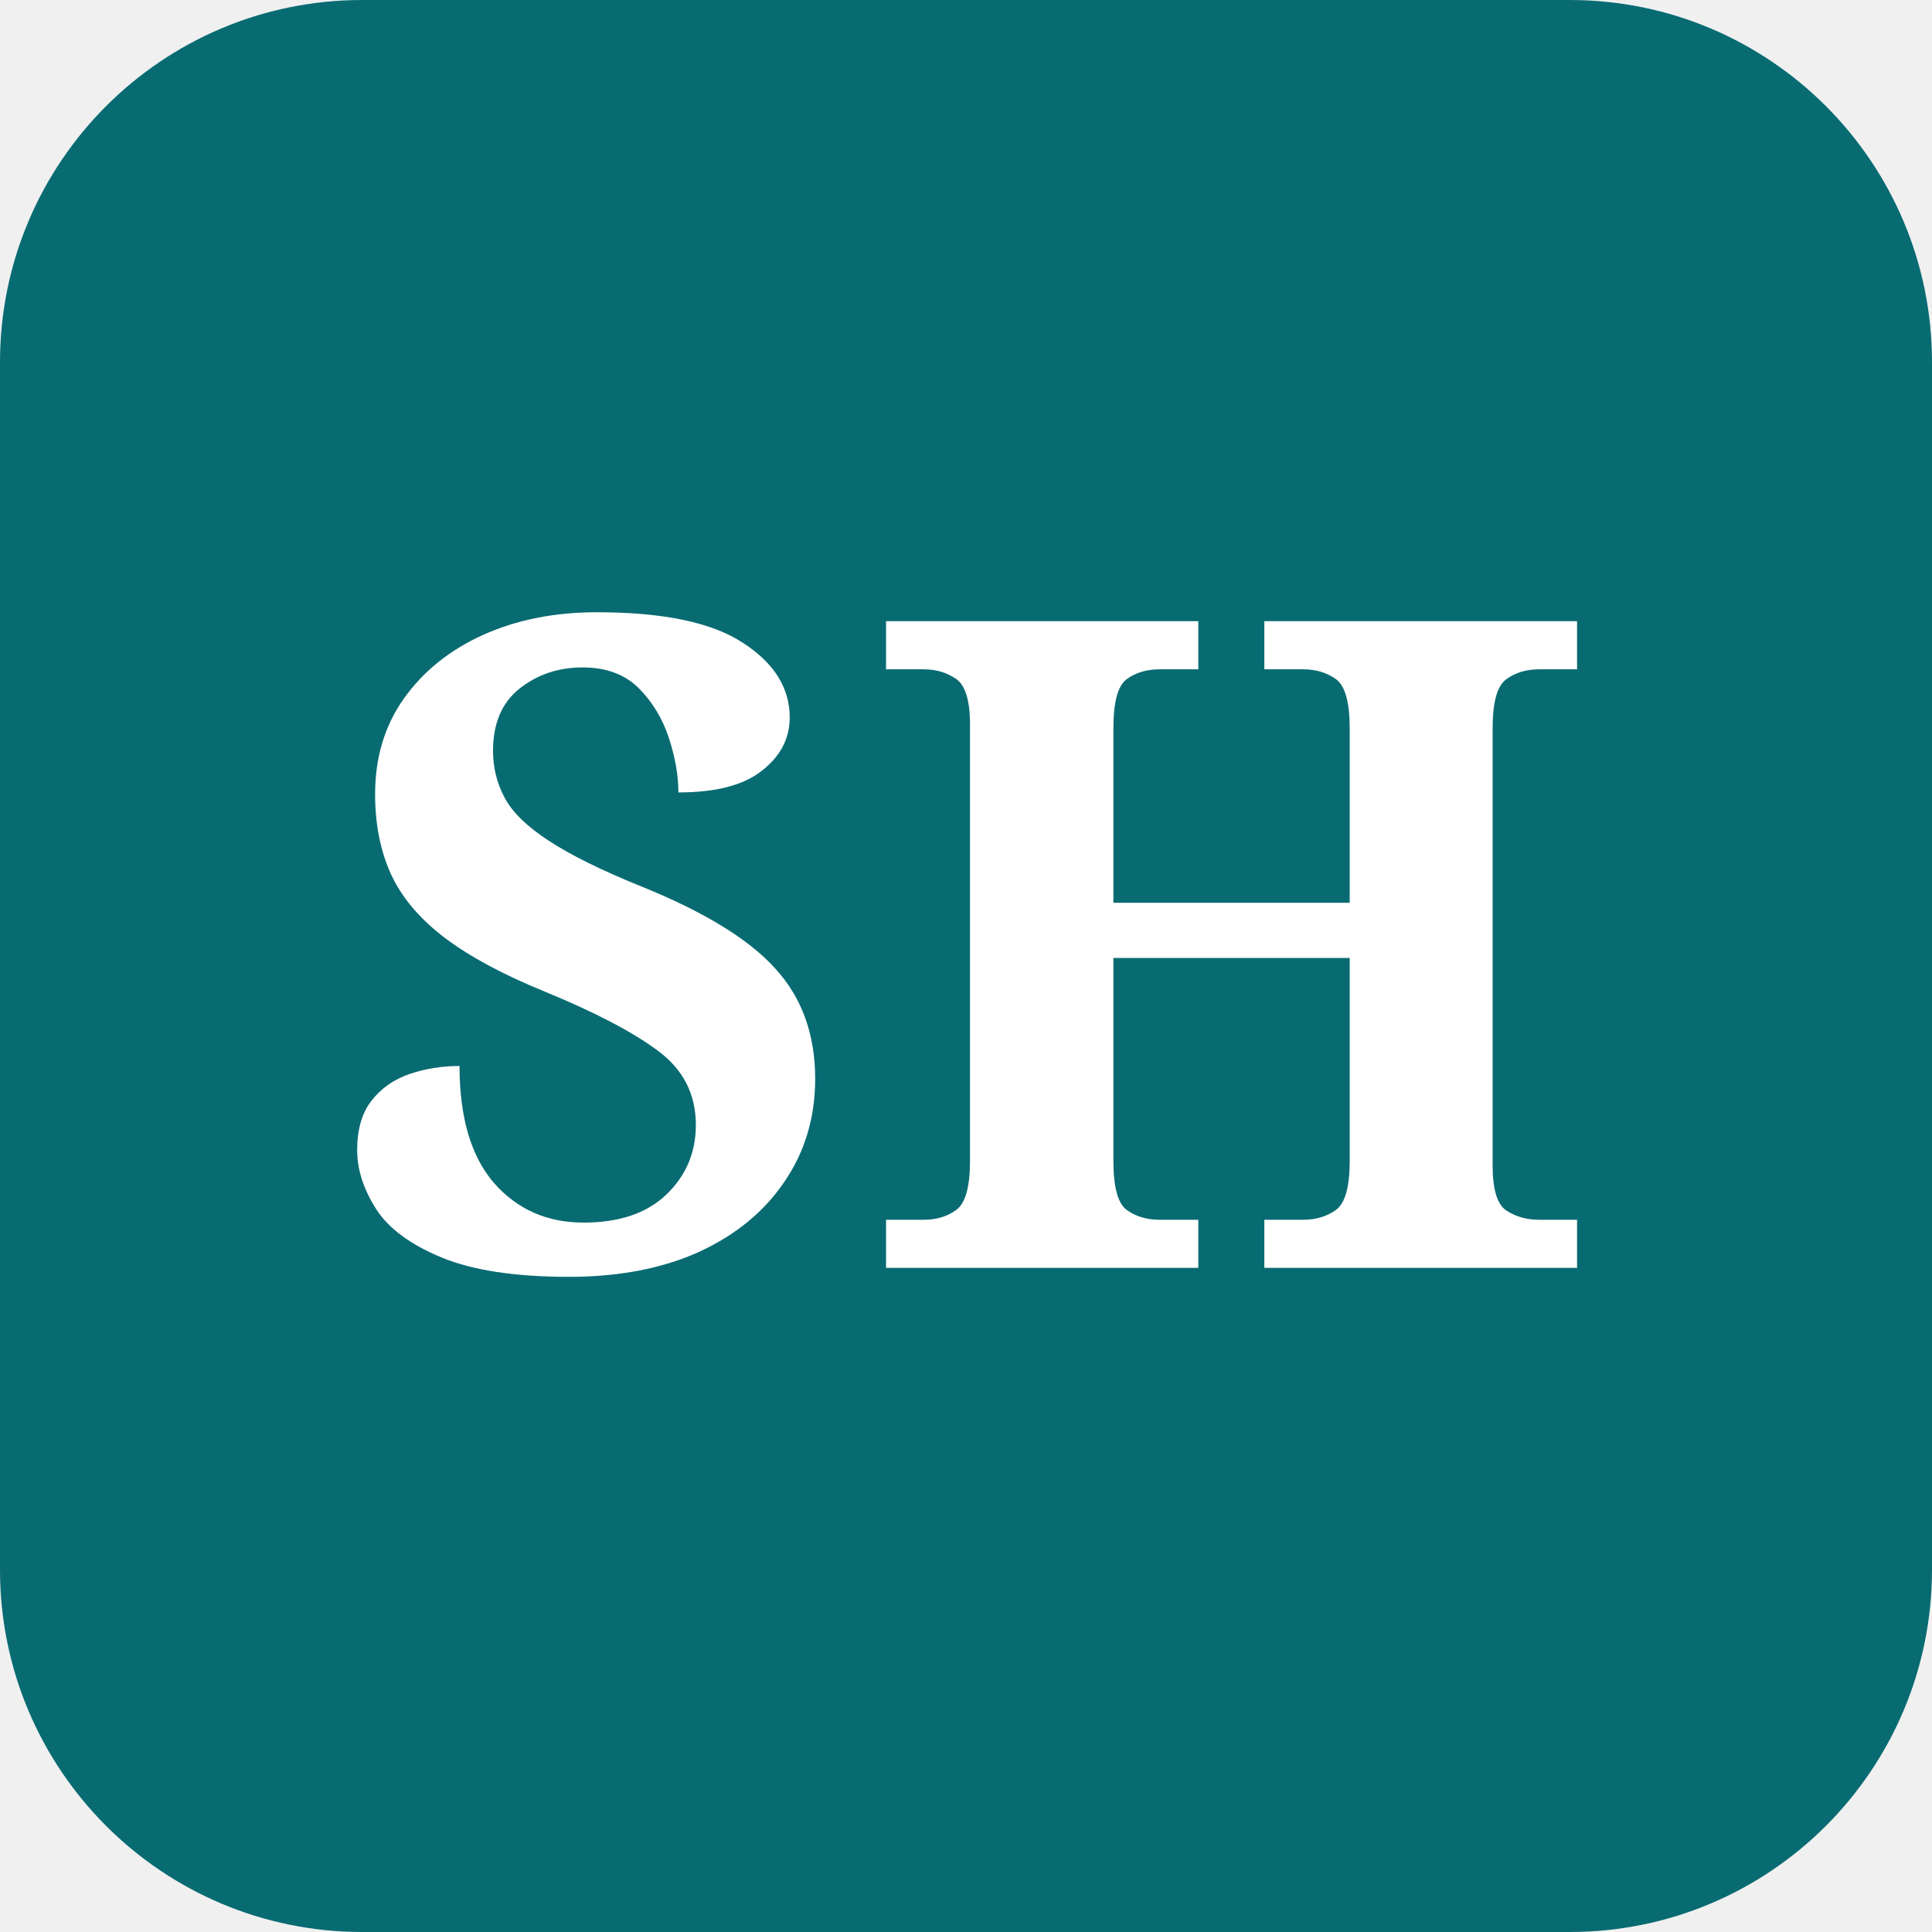
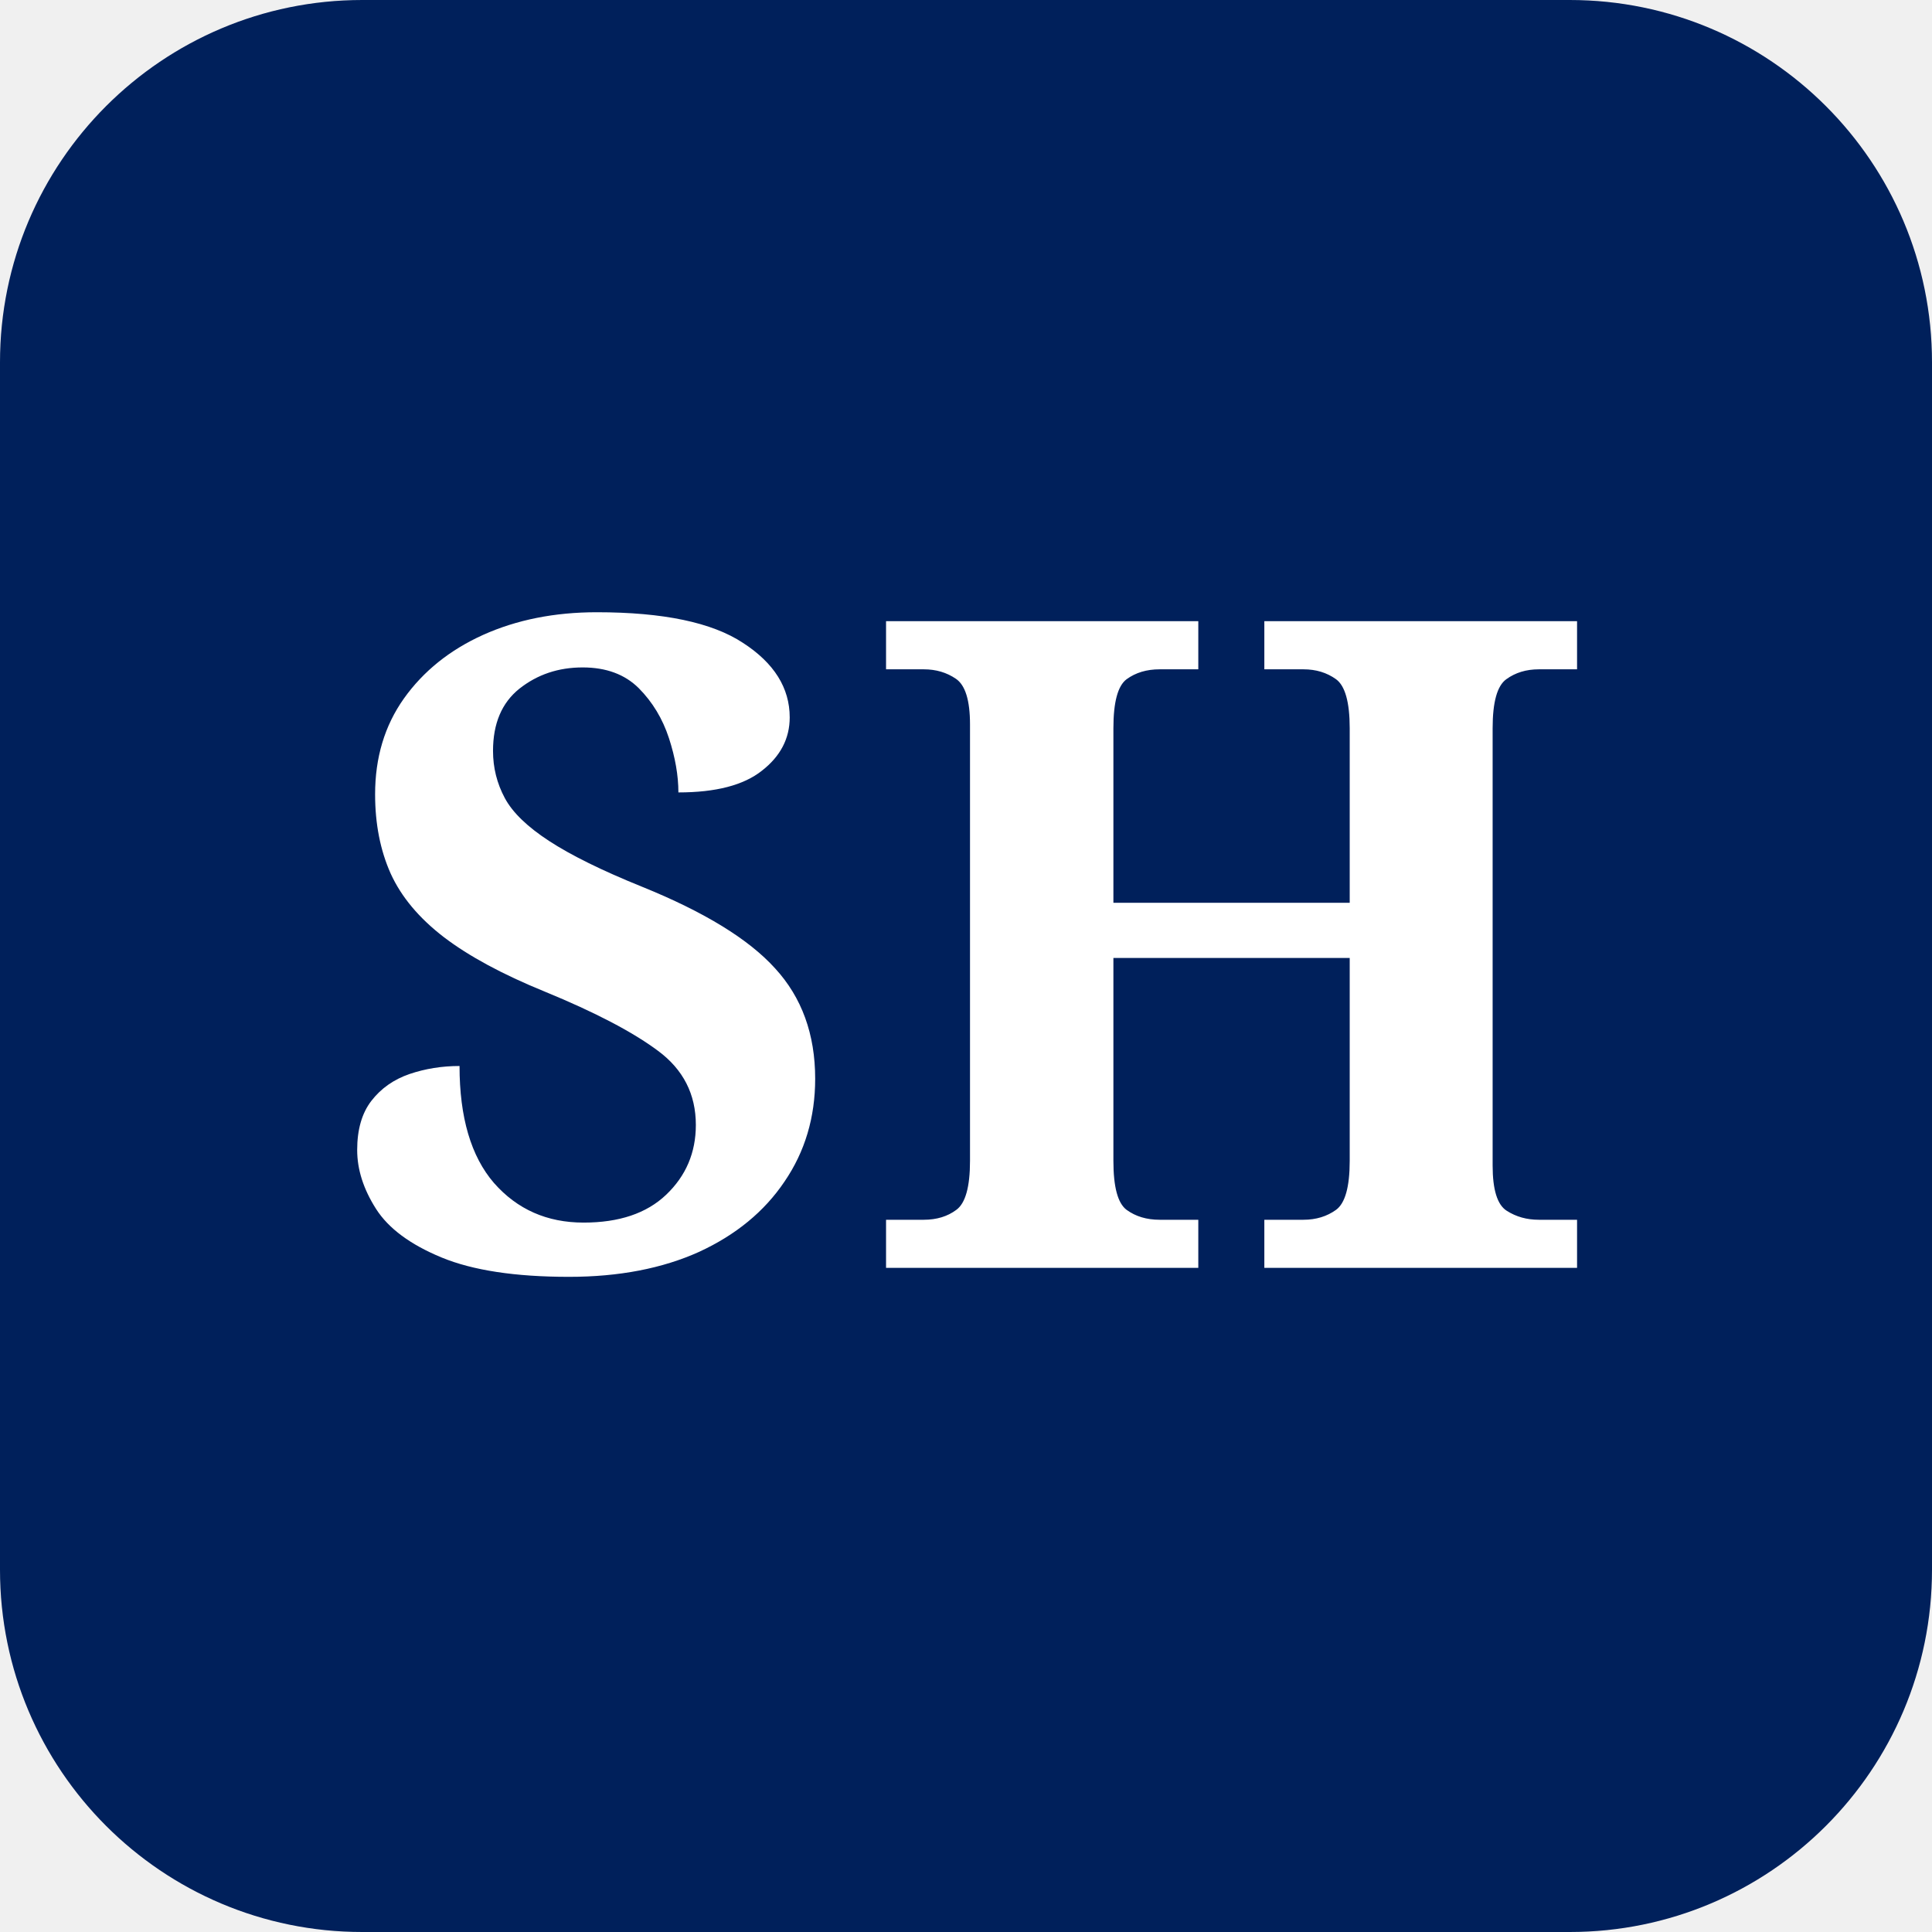
<svg xmlns="http://www.w3.org/2000/svg" viewBox="0 0 64 64">
-   <rect width="64" height="64" rx="12" fill="#096b72" />
+   <rect width="64" height="64" rx="12" fill="#00205b" />
  <text x="32" y="42" fill="#fff" font-family="Georgia,serif" font-size="30" font-weight="700" text-anchor="middle">SH</text>
</svg>
